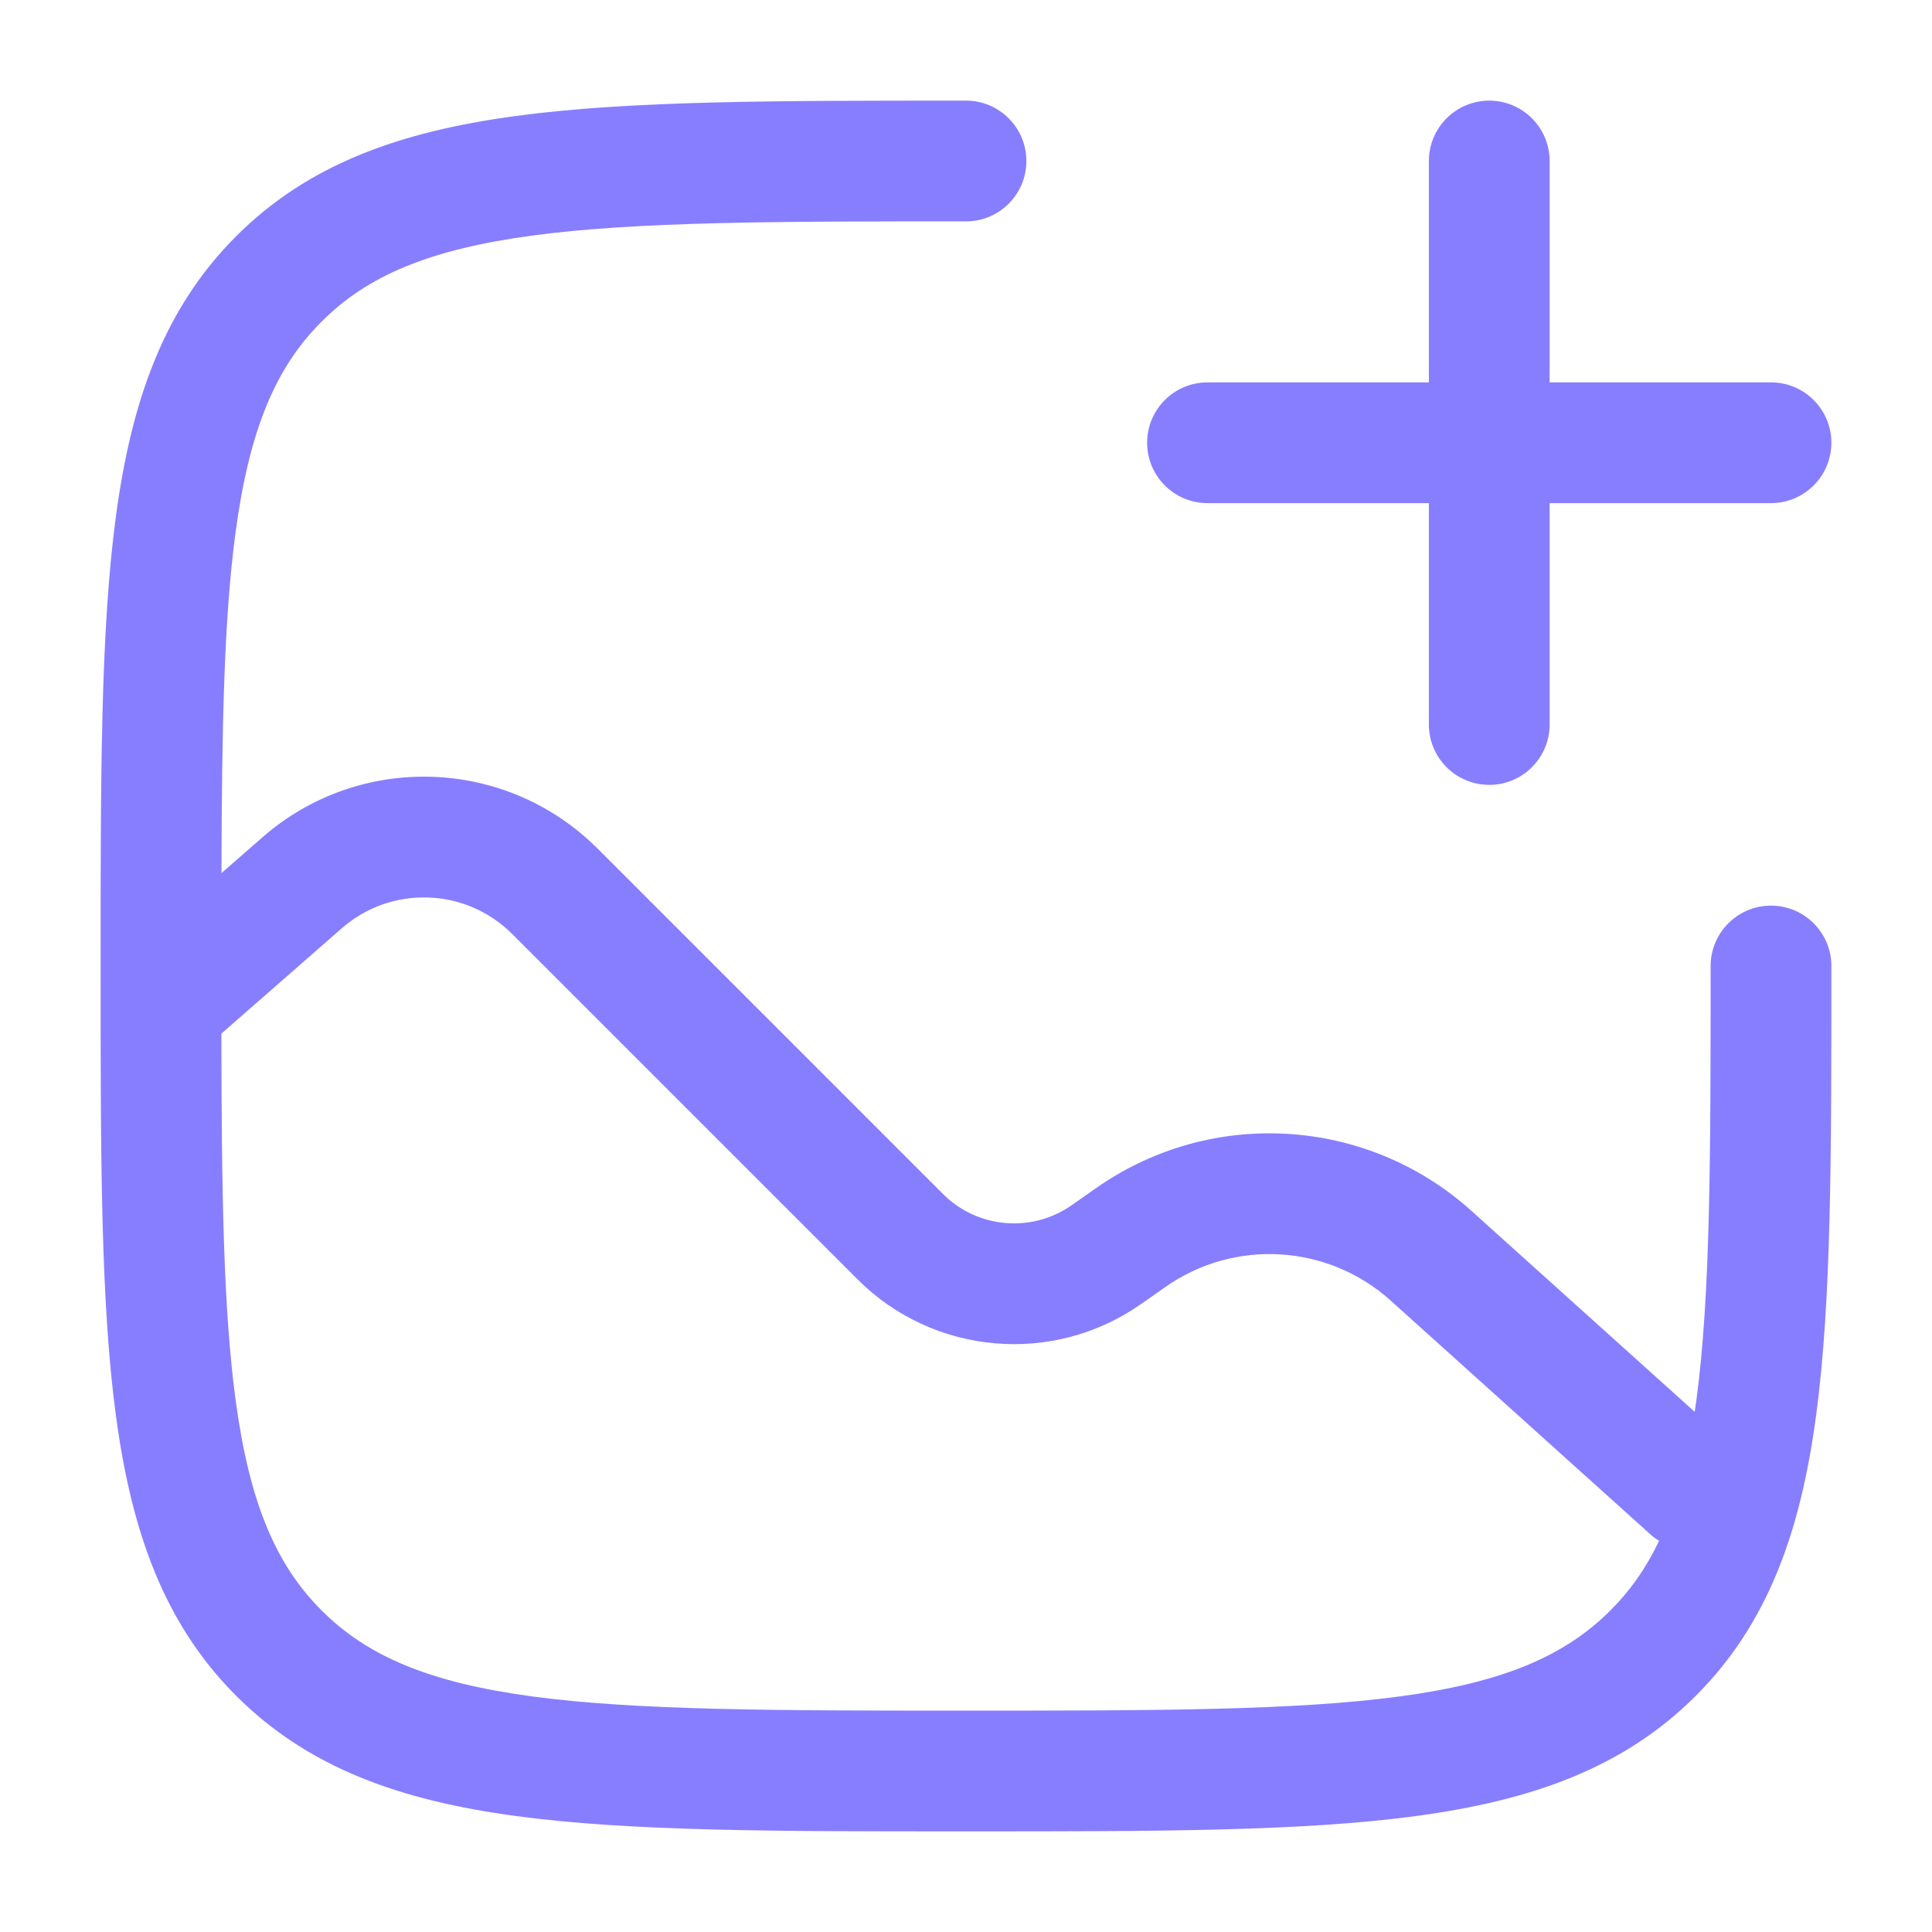
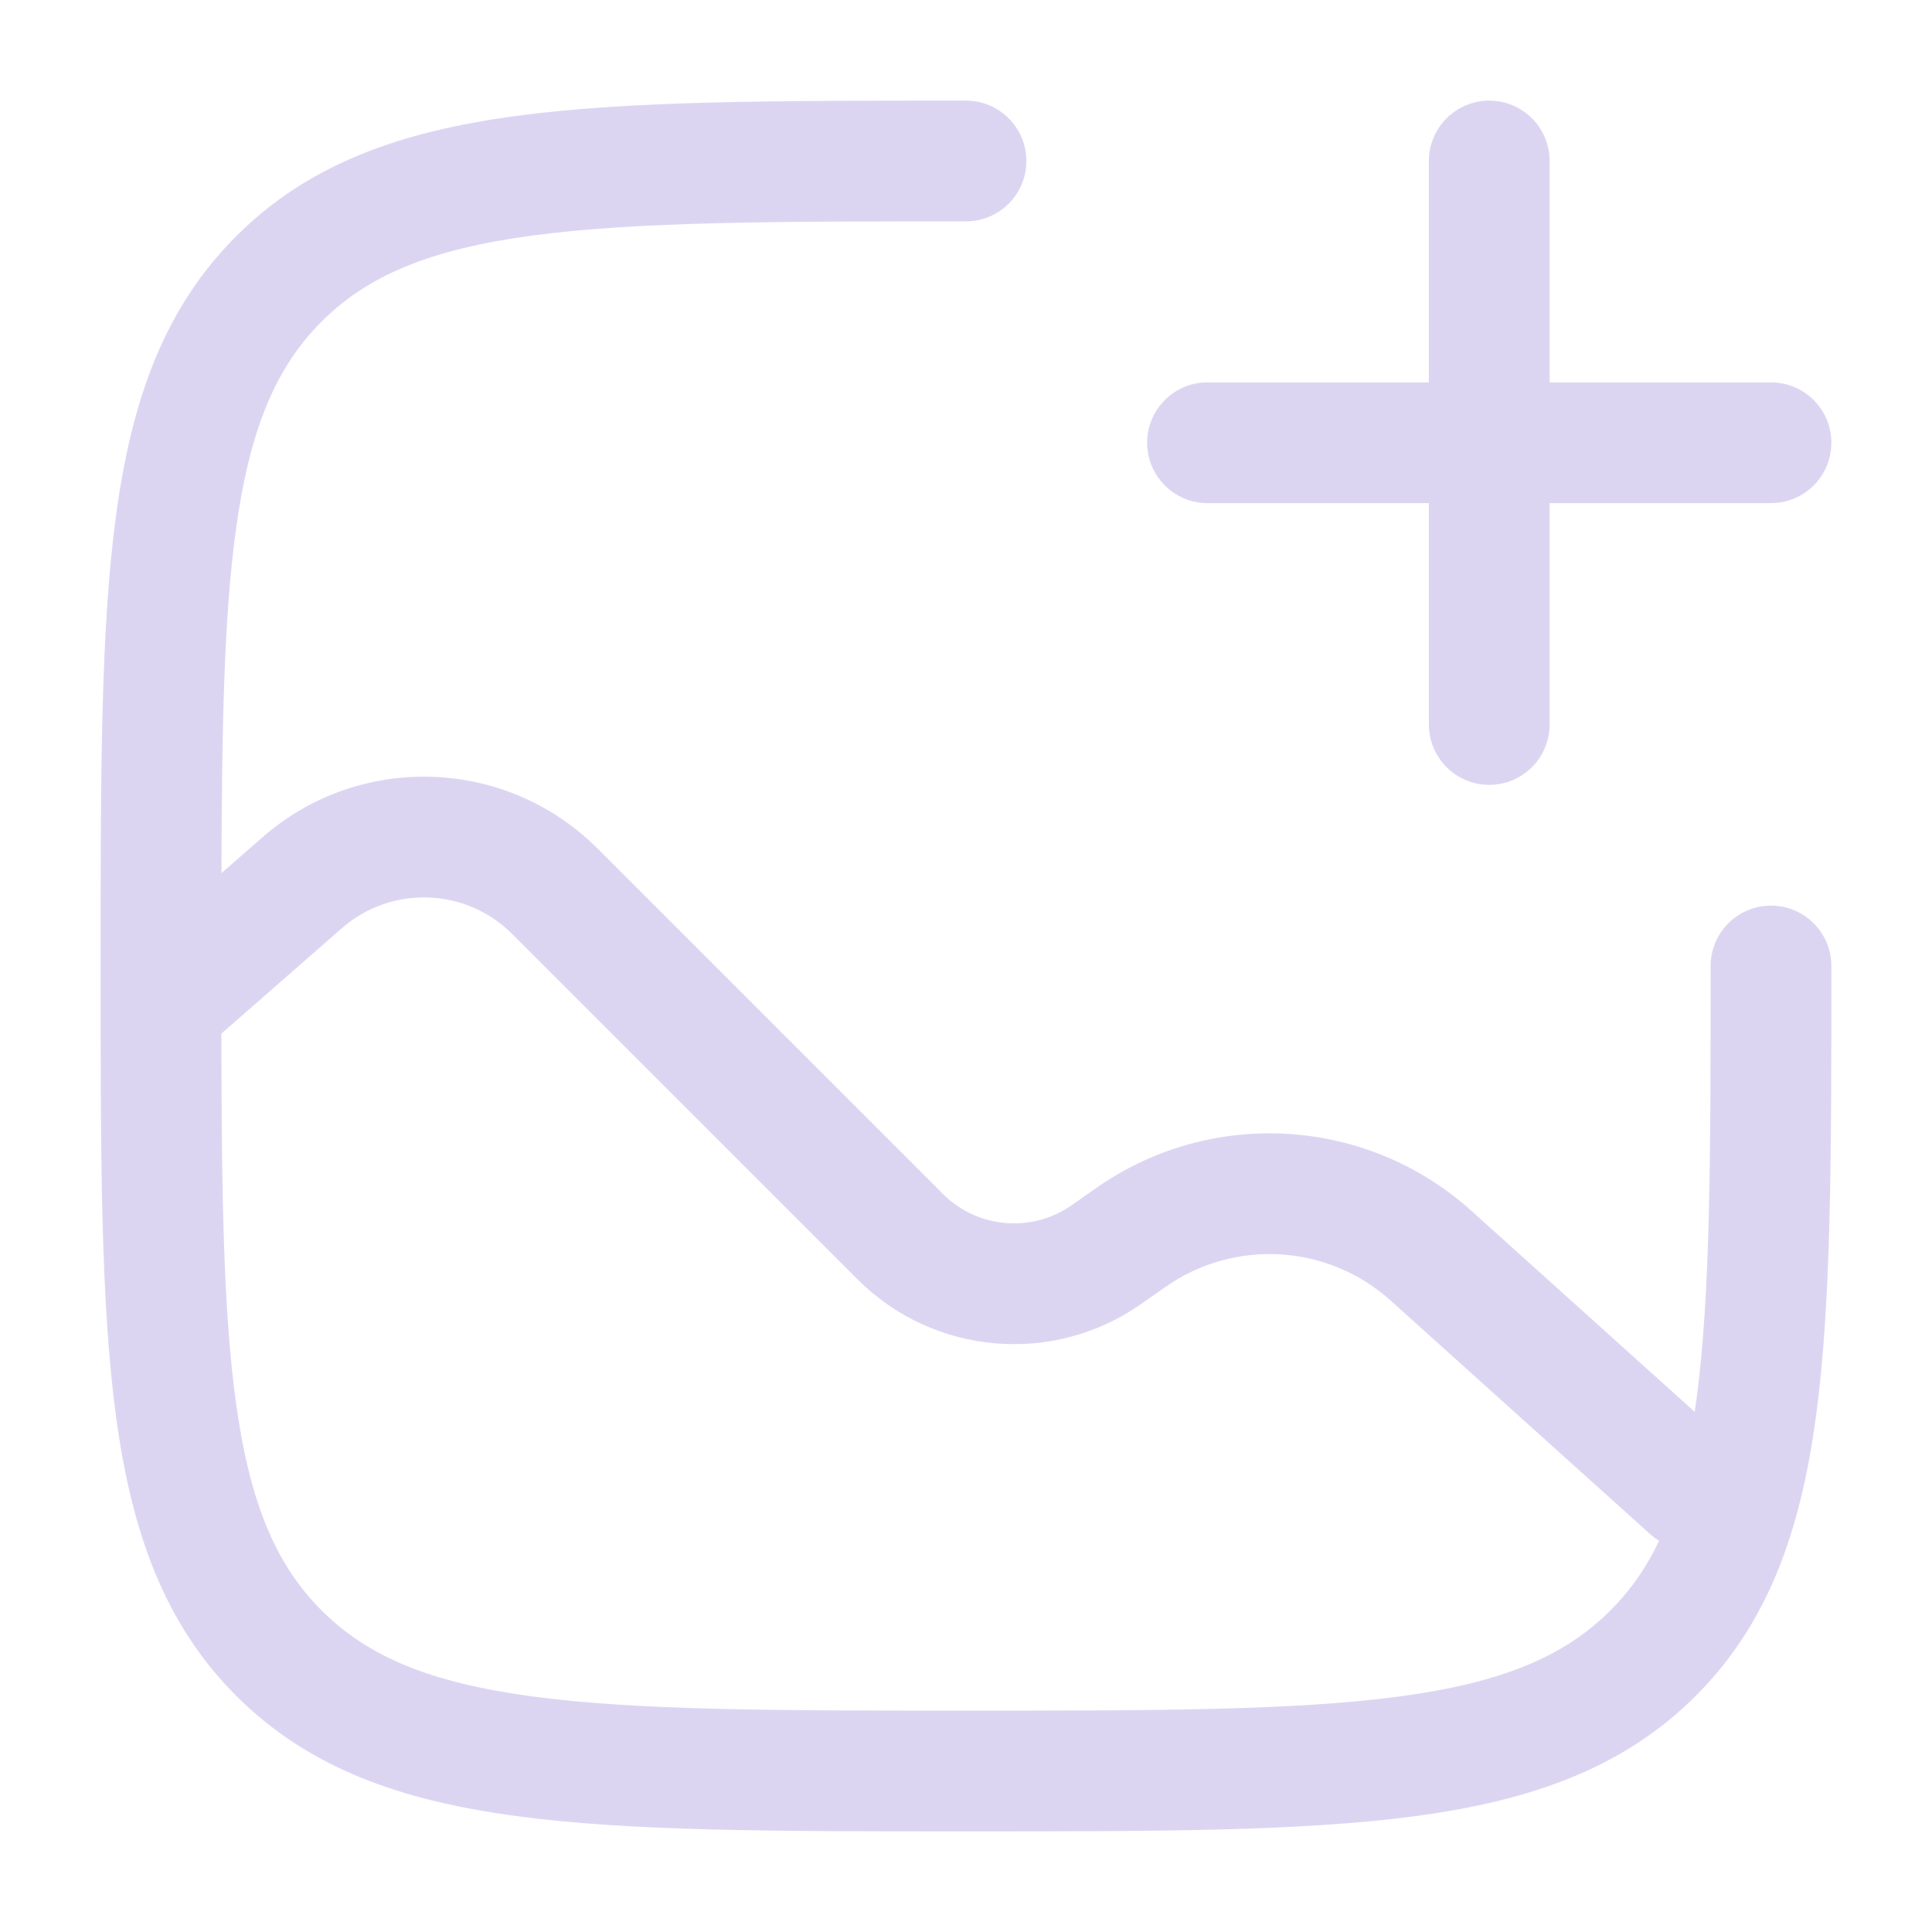
<svg xmlns="http://www.w3.org/2000/svg" width="24" height="24" viewBox="0 0 24 24" fill="none">
-   <path fill-rule="evenodd" clip-rule="evenodd" d="M18.5 1.25C18.914 1.25 19.25 1.586 19.25 2V4.75H22C22.414 4.75 22.75 5.086 22.75 5.5C22.75 5.914 22.414 6.25 22 6.25H19.25V9C19.25 9.414 18.914 9.75 18.5 9.75C18.086 9.75 17.75 9.414 17.75 9V6.25H15C14.586 6.25 14.25 5.914 14.25 5.5C14.25 5.086 14.586 4.75 15 4.75H17.75V2C17.75 1.586 18.086 1.25 18.5 1.25Z" fill="#877EFF" />
-   <path fill-rule="evenodd" clip-rule="evenodd" d="M12 1.25L11.943 1.25C9.634 1.25 7.825 1.25 6.414 1.44C4.969 1.634 3.829 2.039 2.934 2.934C2.039 3.829 1.634 4.969 1.44 6.414C1.25 7.825 1.25 9.634 1.25 11.943V12.057C1.25 14.366 1.25 16.175 1.44 17.586C1.634 19.031 2.039 20.171 2.934 21.066C3.829 21.961 4.969 22.366 6.414 22.56C7.825 22.75 9.634 22.75 11.943 22.75H12.057C14.366 22.75 16.175 22.75 17.586 22.56C19.031 22.366 20.171 21.961 21.066 21.066C21.961 20.171 22.366 19.031 22.56 17.586C22.75 16.175 22.75 14.366 22.75 12.057V12C22.75 11.586 22.414 11.25 22 11.25C21.586 11.25 21.25 11.586 21.25 12C21.25 14.378 21.248 16.086 21.074 17.386C21.067 17.438 21.06 17.488 21.052 17.538L18.278 15.041C16.979 13.872 15.044 13.755 13.613 14.761L13.315 14.97C12.818 15.319 12.142 15.261 11.713 14.831L7.423 10.541C6.287 9.406 4.466 9.345 3.258 10.403L2.751 10.846C2.756 9.054 2.781 7.693 2.926 6.614C3.098 5.335 3.425 4.564 3.995 3.995C4.564 3.425 5.335 3.098 6.614 2.926C7.914 2.752 9.622 2.75 12 2.75C12.414 2.75 12.75 2.414 12.75 2C12.75 1.586 12.414 1.25 12 1.25ZM2.926 17.386C3.098 18.665 3.425 19.436 3.995 20.005C4.564 20.575 5.335 20.902 6.614 21.074C7.914 21.248 9.622 21.25 12 21.25C14.378 21.25 16.087 21.248 17.386 21.074C18.665 20.902 19.436 20.575 20.005 20.005C20.249 19.762 20.448 19.481 20.61 19.14C20.571 19.117 20.533 19.089 20.498 19.057L17.275 16.156C16.495 15.454 15.334 15.385 14.476 15.988L14.178 16.197C13.084 16.966 11.597 16.837 10.652 15.892L6.362 11.602C5.785 11.025 4.86 10.994 4.245 11.532L2.75 12.84C2.753 14.788 2.773 16.245 2.926 17.386Z" fill="#877EFF" />
+   <path fill-rule="evenodd" clip-rule="evenodd" d="M18.5 1.25C18.914 1.25 19.25 1.586 19.25 2V4.75H22C22.414 4.75 22.75 5.086 22.75 5.5C22.75 5.914 22.414 6.25 22 6.25H19.25V9C19.25 9.414 18.914 9.75 18.5 9.75C18.086 9.75 17.75 9.414 17.75 9V6.25H15C14.586 6.25 14.25 5.914 14.25 5.5C14.25 5.086 14.586 4.75 15 4.75H17.75V2C17.75 1.586 18.086 1.25 18.5 1.25Z" fill="#DCD5F2" />
+   <path fill-rule="evenodd" clip-rule="evenodd" d="M12 1.25L11.943 1.25C9.634 1.25 7.825 1.25 6.414 1.44C4.969 1.634 3.829 2.039 2.934 2.934C2.039 3.829 1.634 4.969 1.44 6.414C1.25 7.825 1.25 9.634 1.25 11.943V12.057C1.25 14.366 1.25 16.175 1.44 17.586C1.634 19.031 2.039 20.171 2.934 21.066C3.829 21.961 4.969 22.366 6.414 22.56C7.825 22.75 9.634 22.75 11.943 22.75H12.057C14.366 22.75 16.175 22.75 17.586 22.56C19.031 22.366 20.171 21.961 21.066 21.066C21.961 20.171 22.366 19.031 22.56 17.586C22.75 16.175 22.75 14.366 22.75 12.057V12C22.75 11.586 22.414 11.25 22 11.25C21.586 11.25 21.25 11.586 21.25 12C21.25 14.378 21.248 16.086 21.074 17.386C21.067 17.438 21.06 17.488 21.052 17.538L18.278 15.041C16.979 13.872 15.044 13.755 13.613 14.761L13.315 14.97C12.818 15.319 12.142 15.261 11.713 14.831L7.423 10.541C6.287 9.406 4.466 9.345 3.258 10.403L2.751 10.846C2.756 9.054 2.781 7.693 2.926 6.614C3.098 5.335 3.425 4.564 3.995 3.995C4.564 3.425 5.335 3.098 6.614 2.926C7.914 2.752 9.622 2.75 12 2.75C12.414 2.75 12.75 2.414 12.75 2C12.75 1.586 12.414 1.25 12 1.25ZM2.926 17.386C3.098 18.665 3.425 19.436 3.995 20.005C4.564 20.575 5.335 20.902 6.614 21.074C7.914 21.248 9.622 21.25 12 21.25C14.378 21.25 16.087 21.248 17.386 21.074C18.665 20.902 19.436 20.575 20.005 20.005C20.249 19.762 20.448 19.481 20.61 19.14C20.571 19.117 20.533 19.089 20.498 19.057L17.275 16.156C16.495 15.454 15.334 15.385 14.476 15.988L14.178 16.197C13.084 16.966 11.597 16.837 10.652 15.892L6.362 11.602C5.785 11.025 4.86 10.994 4.245 11.532L2.75 12.84C2.753 14.788 2.773 16.245 2.926 17.386Z" fill="#DCD5F2" />
</svg>
